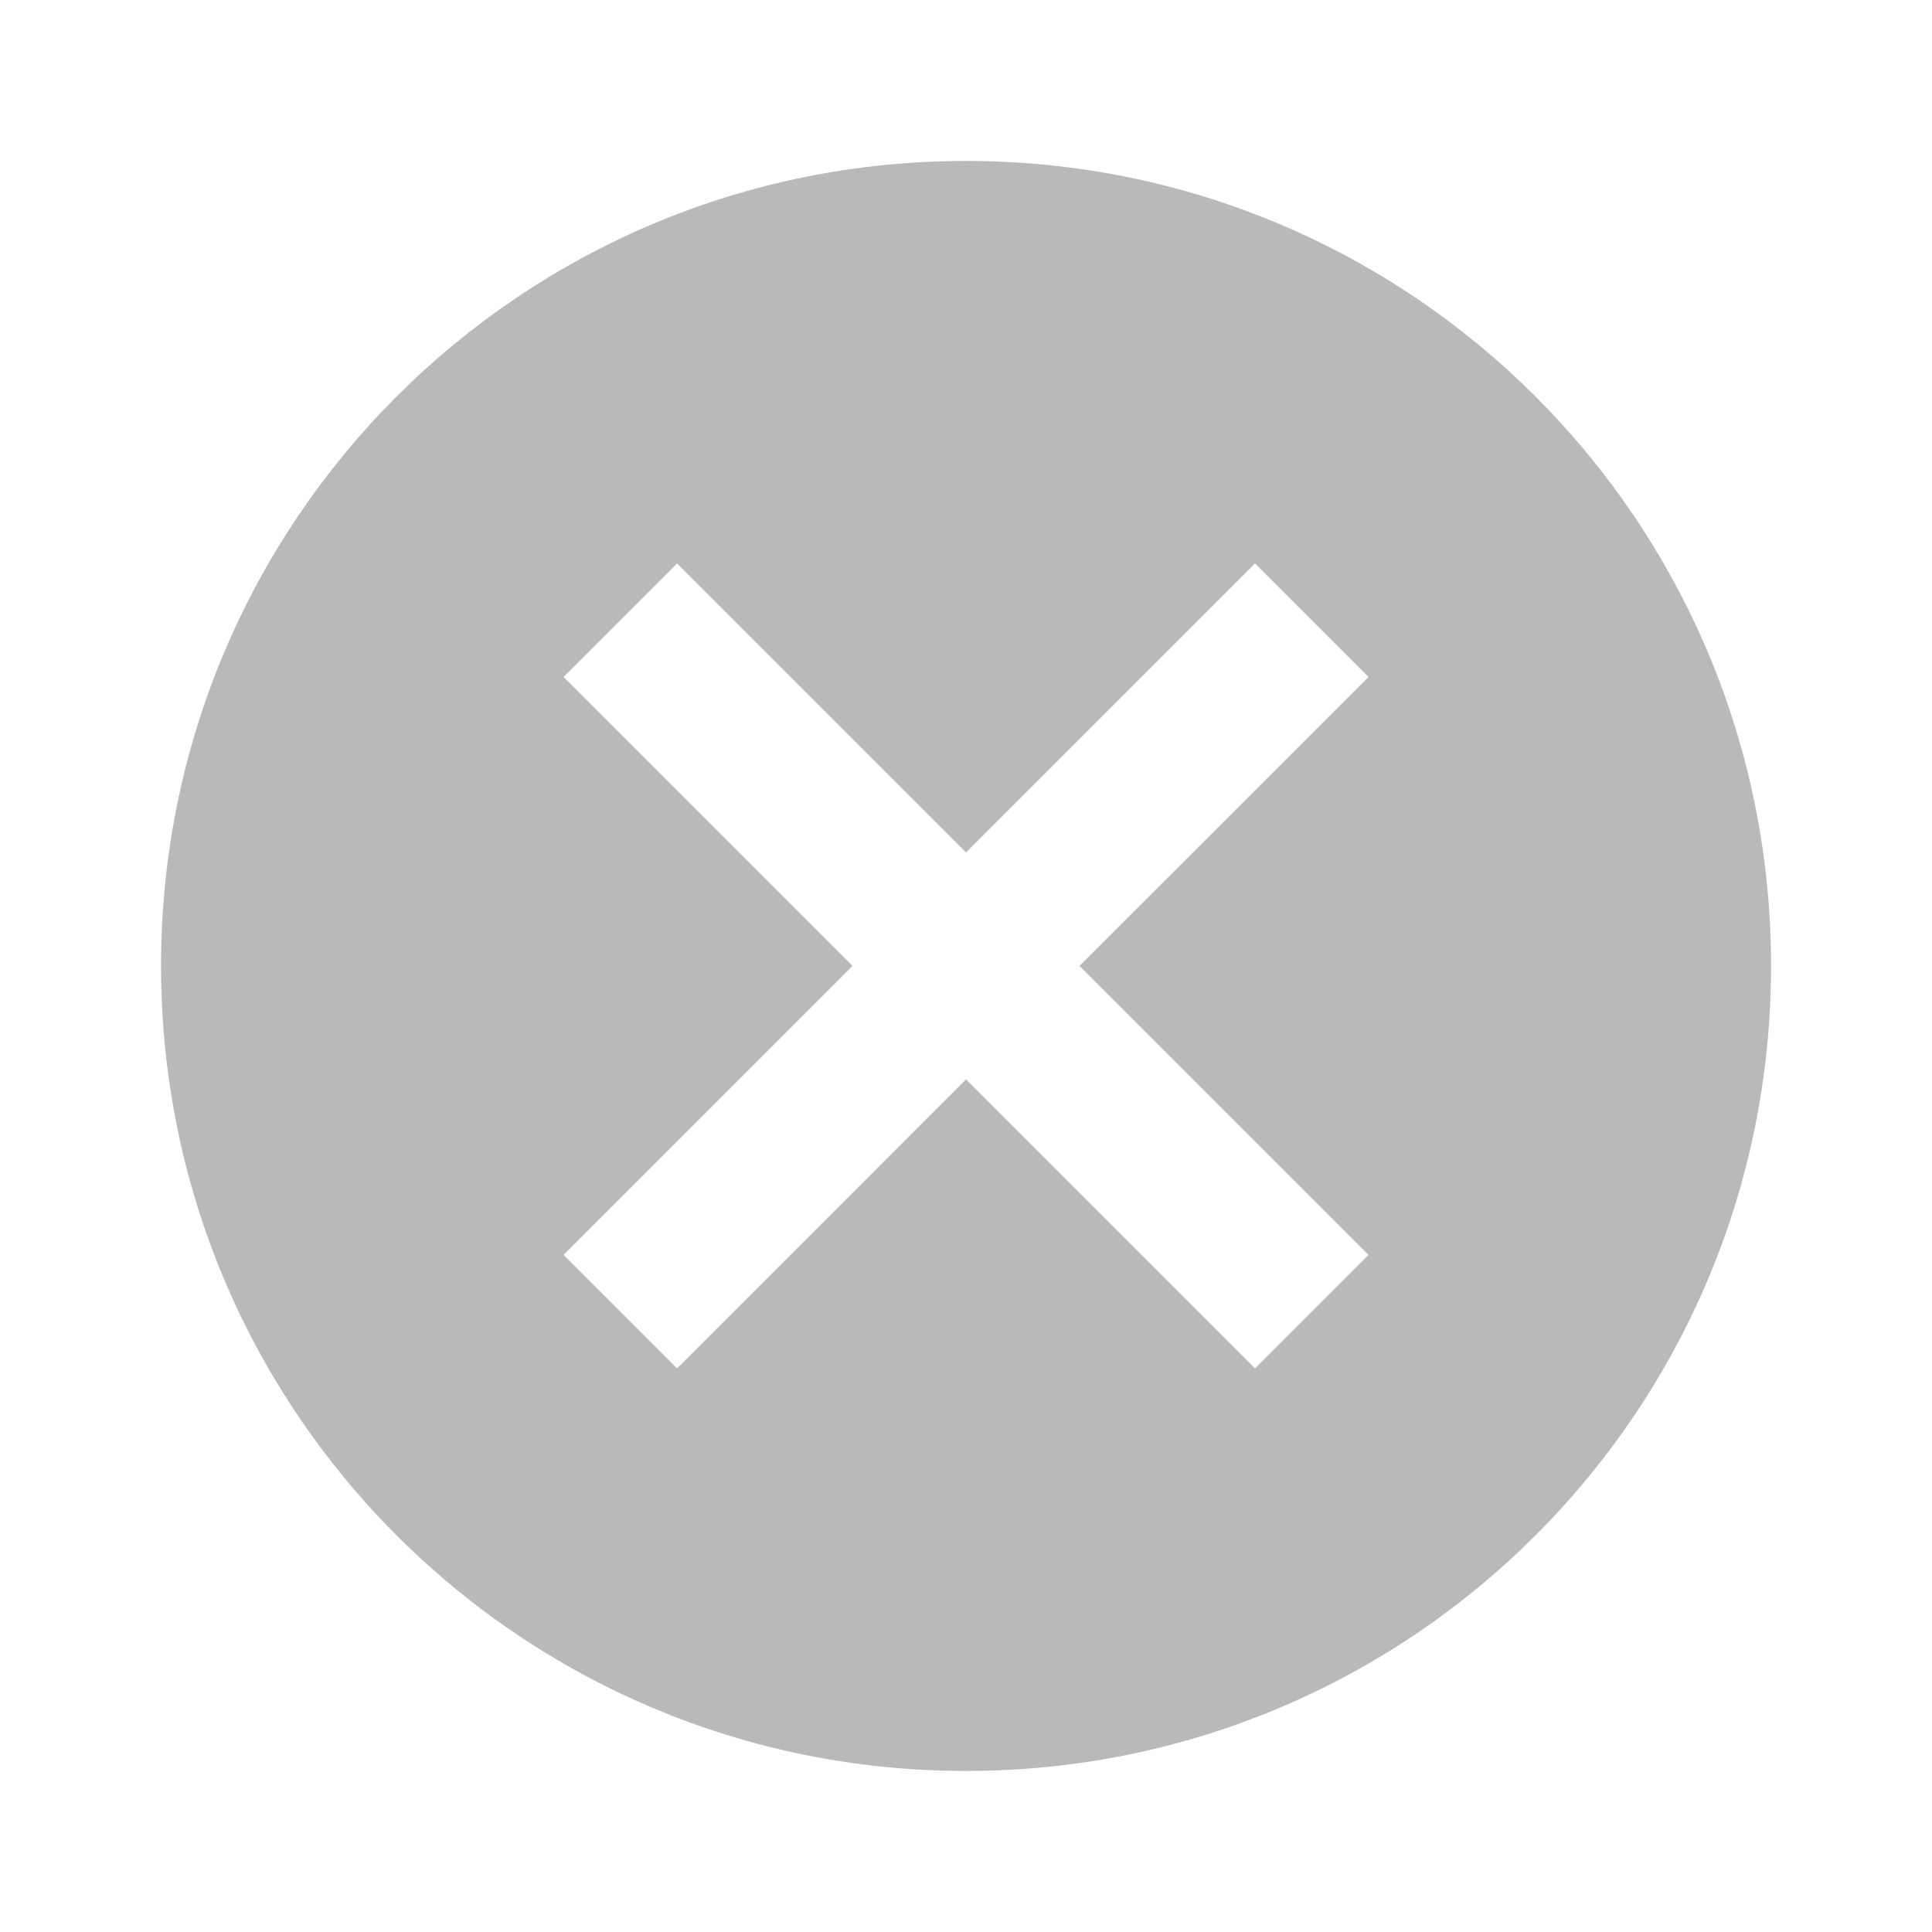
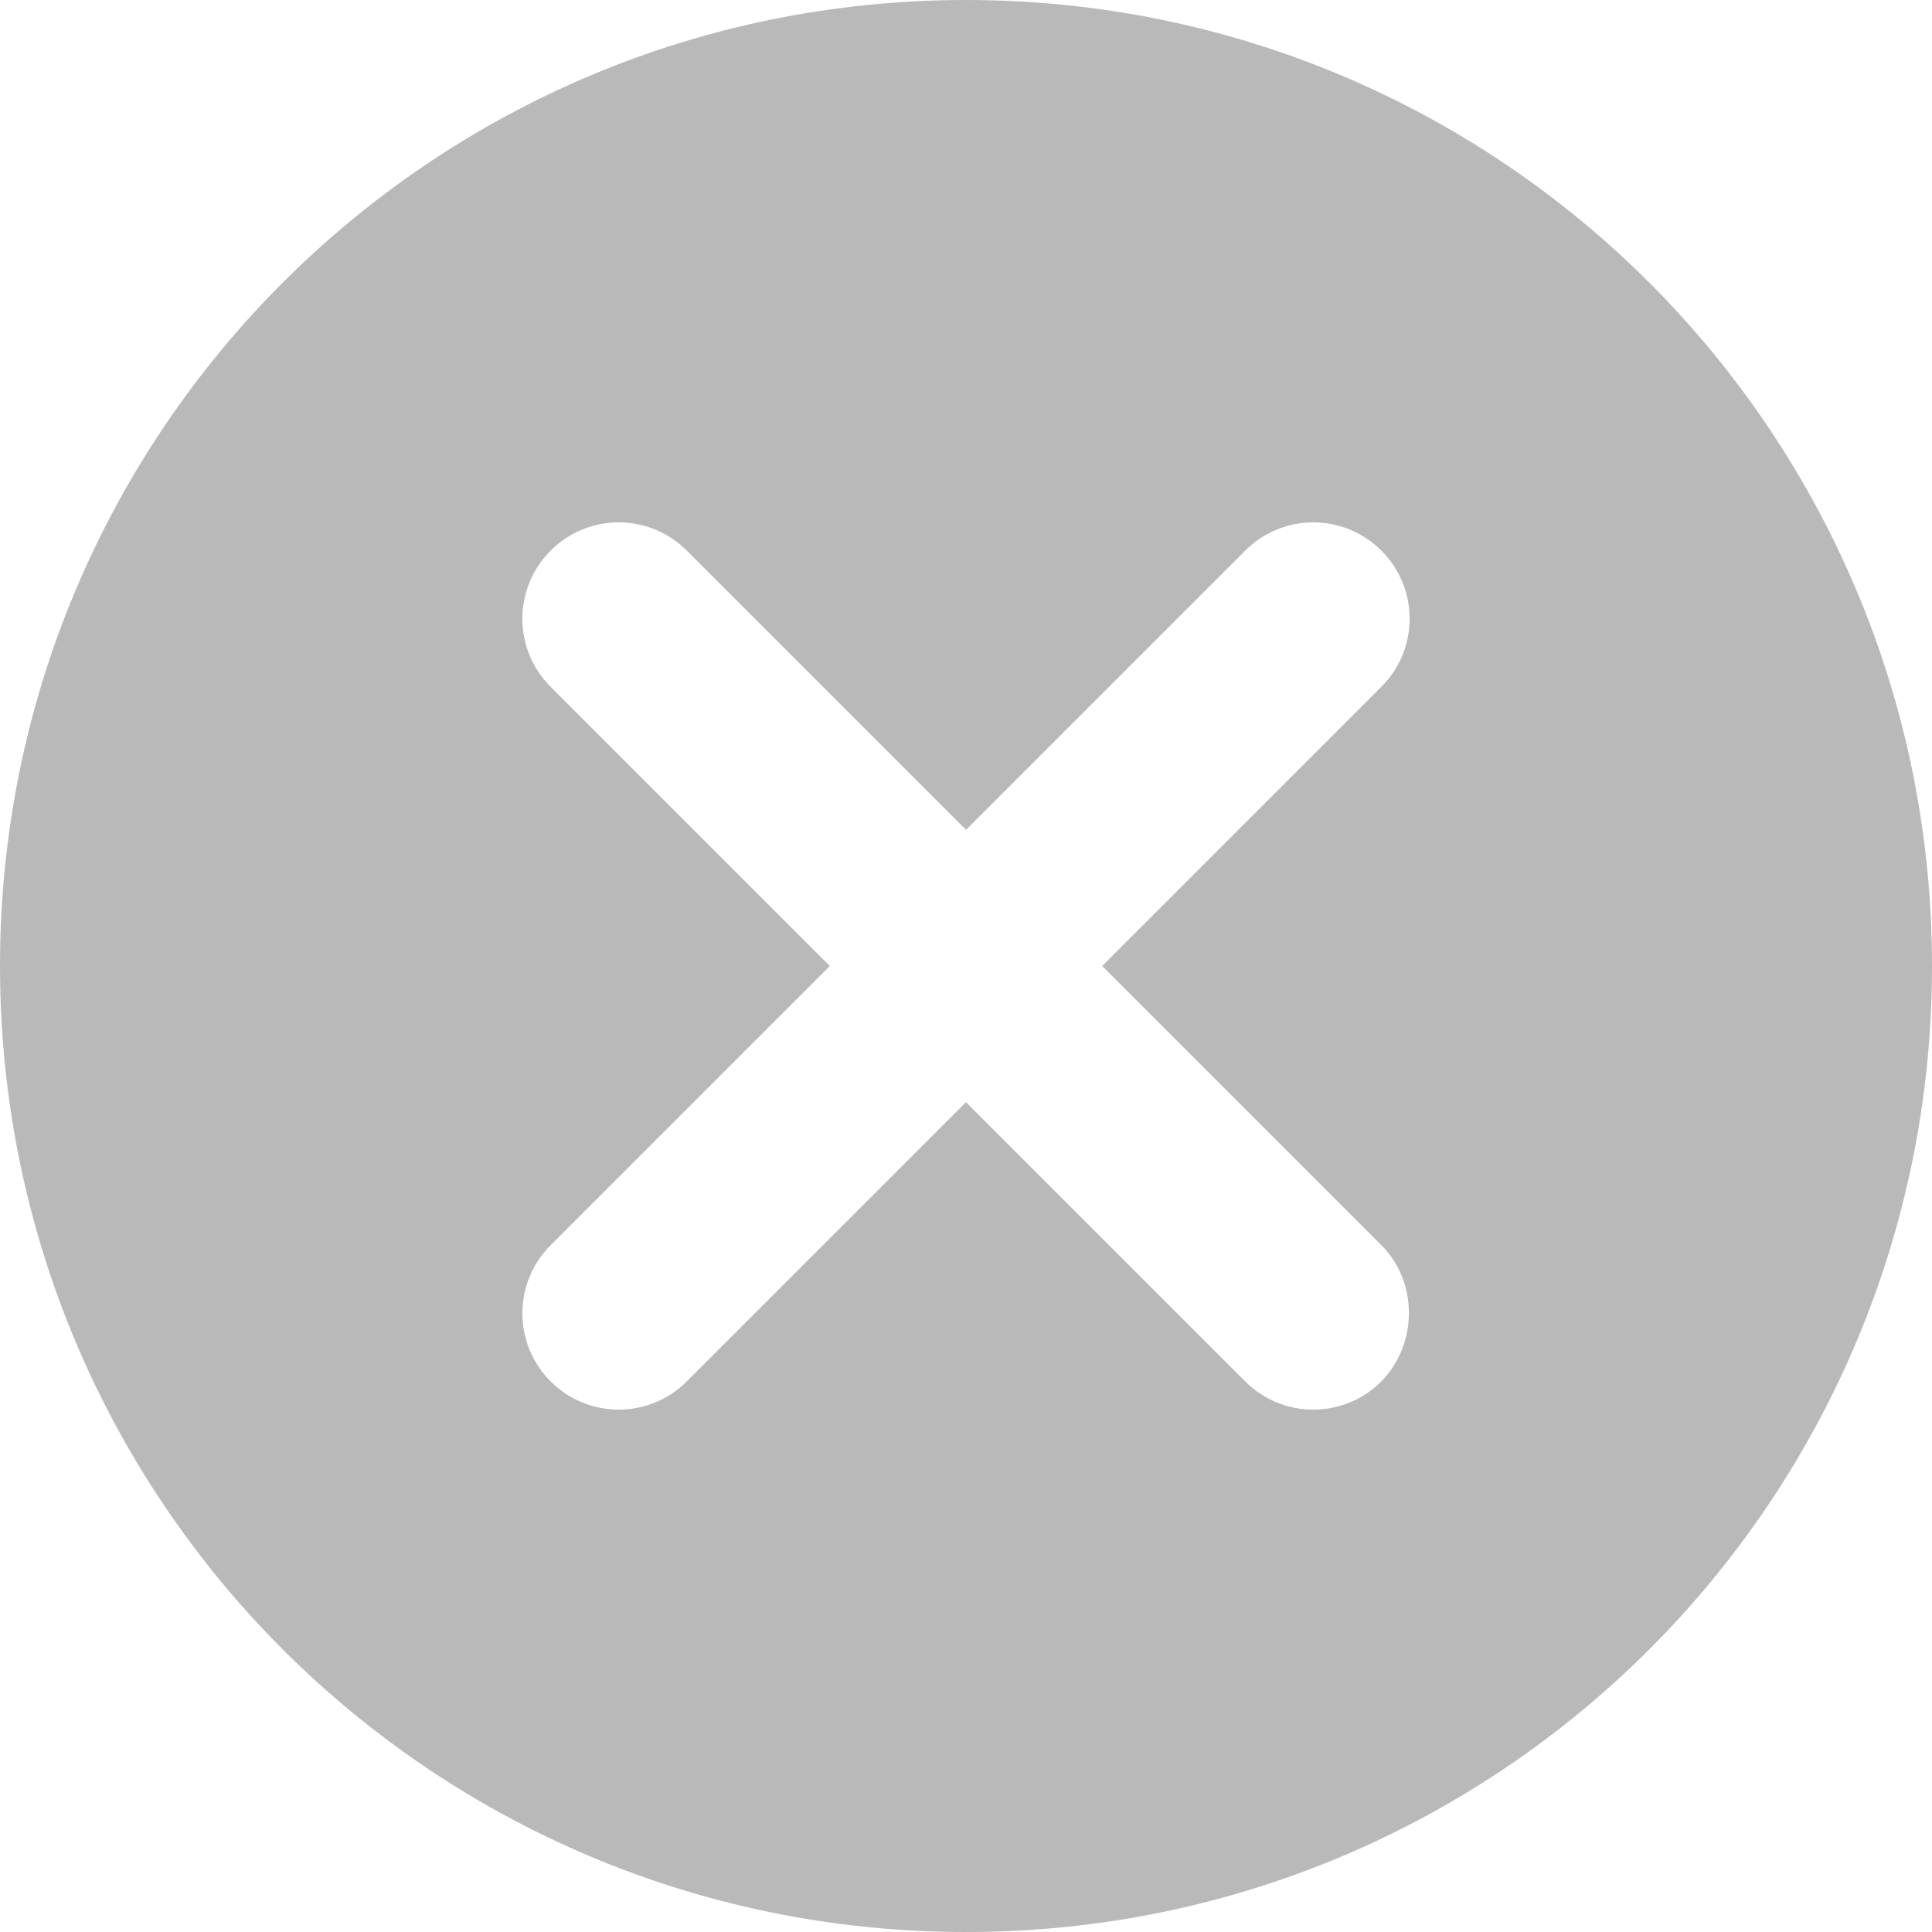
<svg xmlns="http://www.w3.org/2000/svg" width="20" height="20" viewBox="0 0 20 20" fill="none">
-   <path d="M10 1.666C5.392 1.666 1.667 5.391 1.667 9.999C1.667 14.608 5.392 18.333 10 18.333C14.609 18.333 18.334 14.608 18.334 9.999C18.334 5.391 14.609 1.666 10 1.666ZM14.167 12.991L12.992 14.166L10 11.174L7.009 14.166L5.834 12.991L8.825 9.999L5.834 7.008L7.009 5.833L10 8.824L12.992 5.833L14.167 7.008L11.175 9.999L14.167 12.991Z" fill="#B9B9B9" />
+   <path d="M10 0C4.47 0 0 4.47 0 10C0 15.53 4.47 20 10 20C15.53 20 20 15.53 20 10C20 4.47 15.53 0 10 0ZM14.3 14.3C13.91 14.69 13.28 14.69 12.89 14.3L10 11.41L7.11 14.3C6.72 14.69 6.09 14.69 5.7 14.3C5.31 13.91 5.31 13.28 5.7 12.89L8.59 10L5.7 7.11C5.31 6.72 5.31 6.09 5.7 5.7C6.09 5.31 6.72 5.31 7.11 5.7L10 8.59L12.89 5.7C13.28 5.31 13.91 5.31 14.3 5.7C14.69 6.09 14.69 6.72 14.3 7.11L11.41 10L14.3 12.89C14.68 13.27 14.68 13.91 14.3 14.3Z" fill="#B9B9B9" />
</svg>
